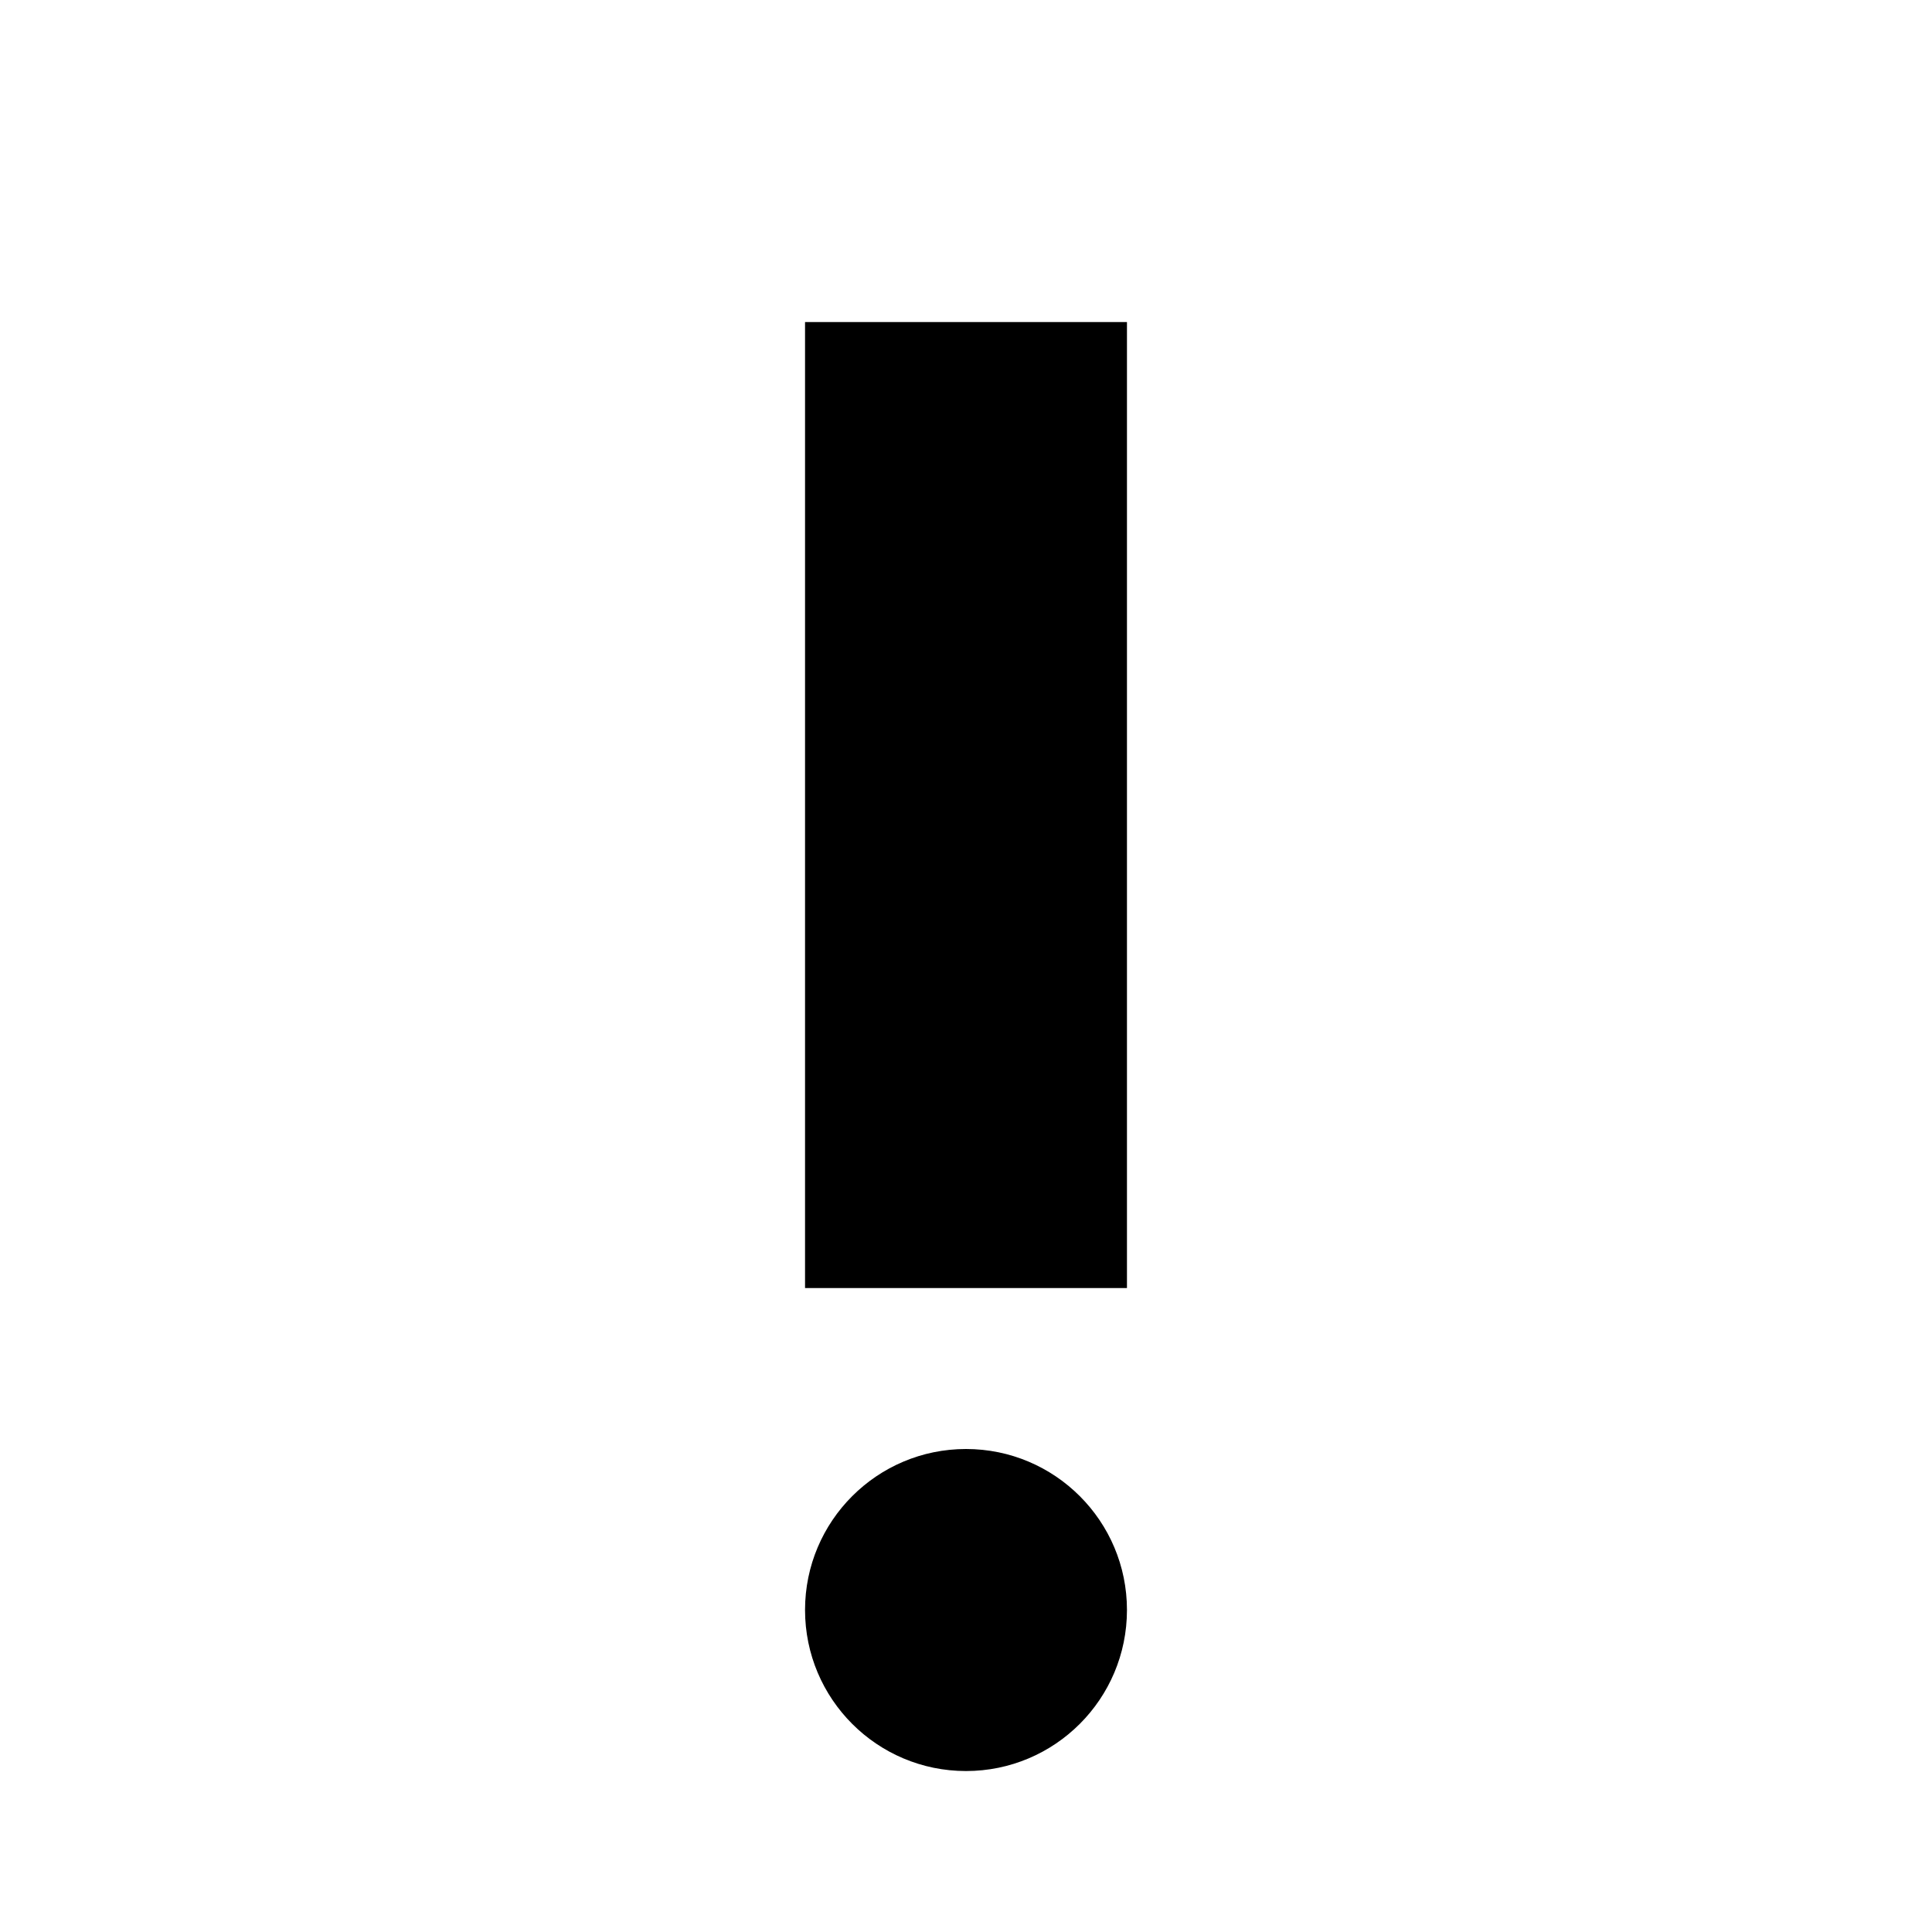
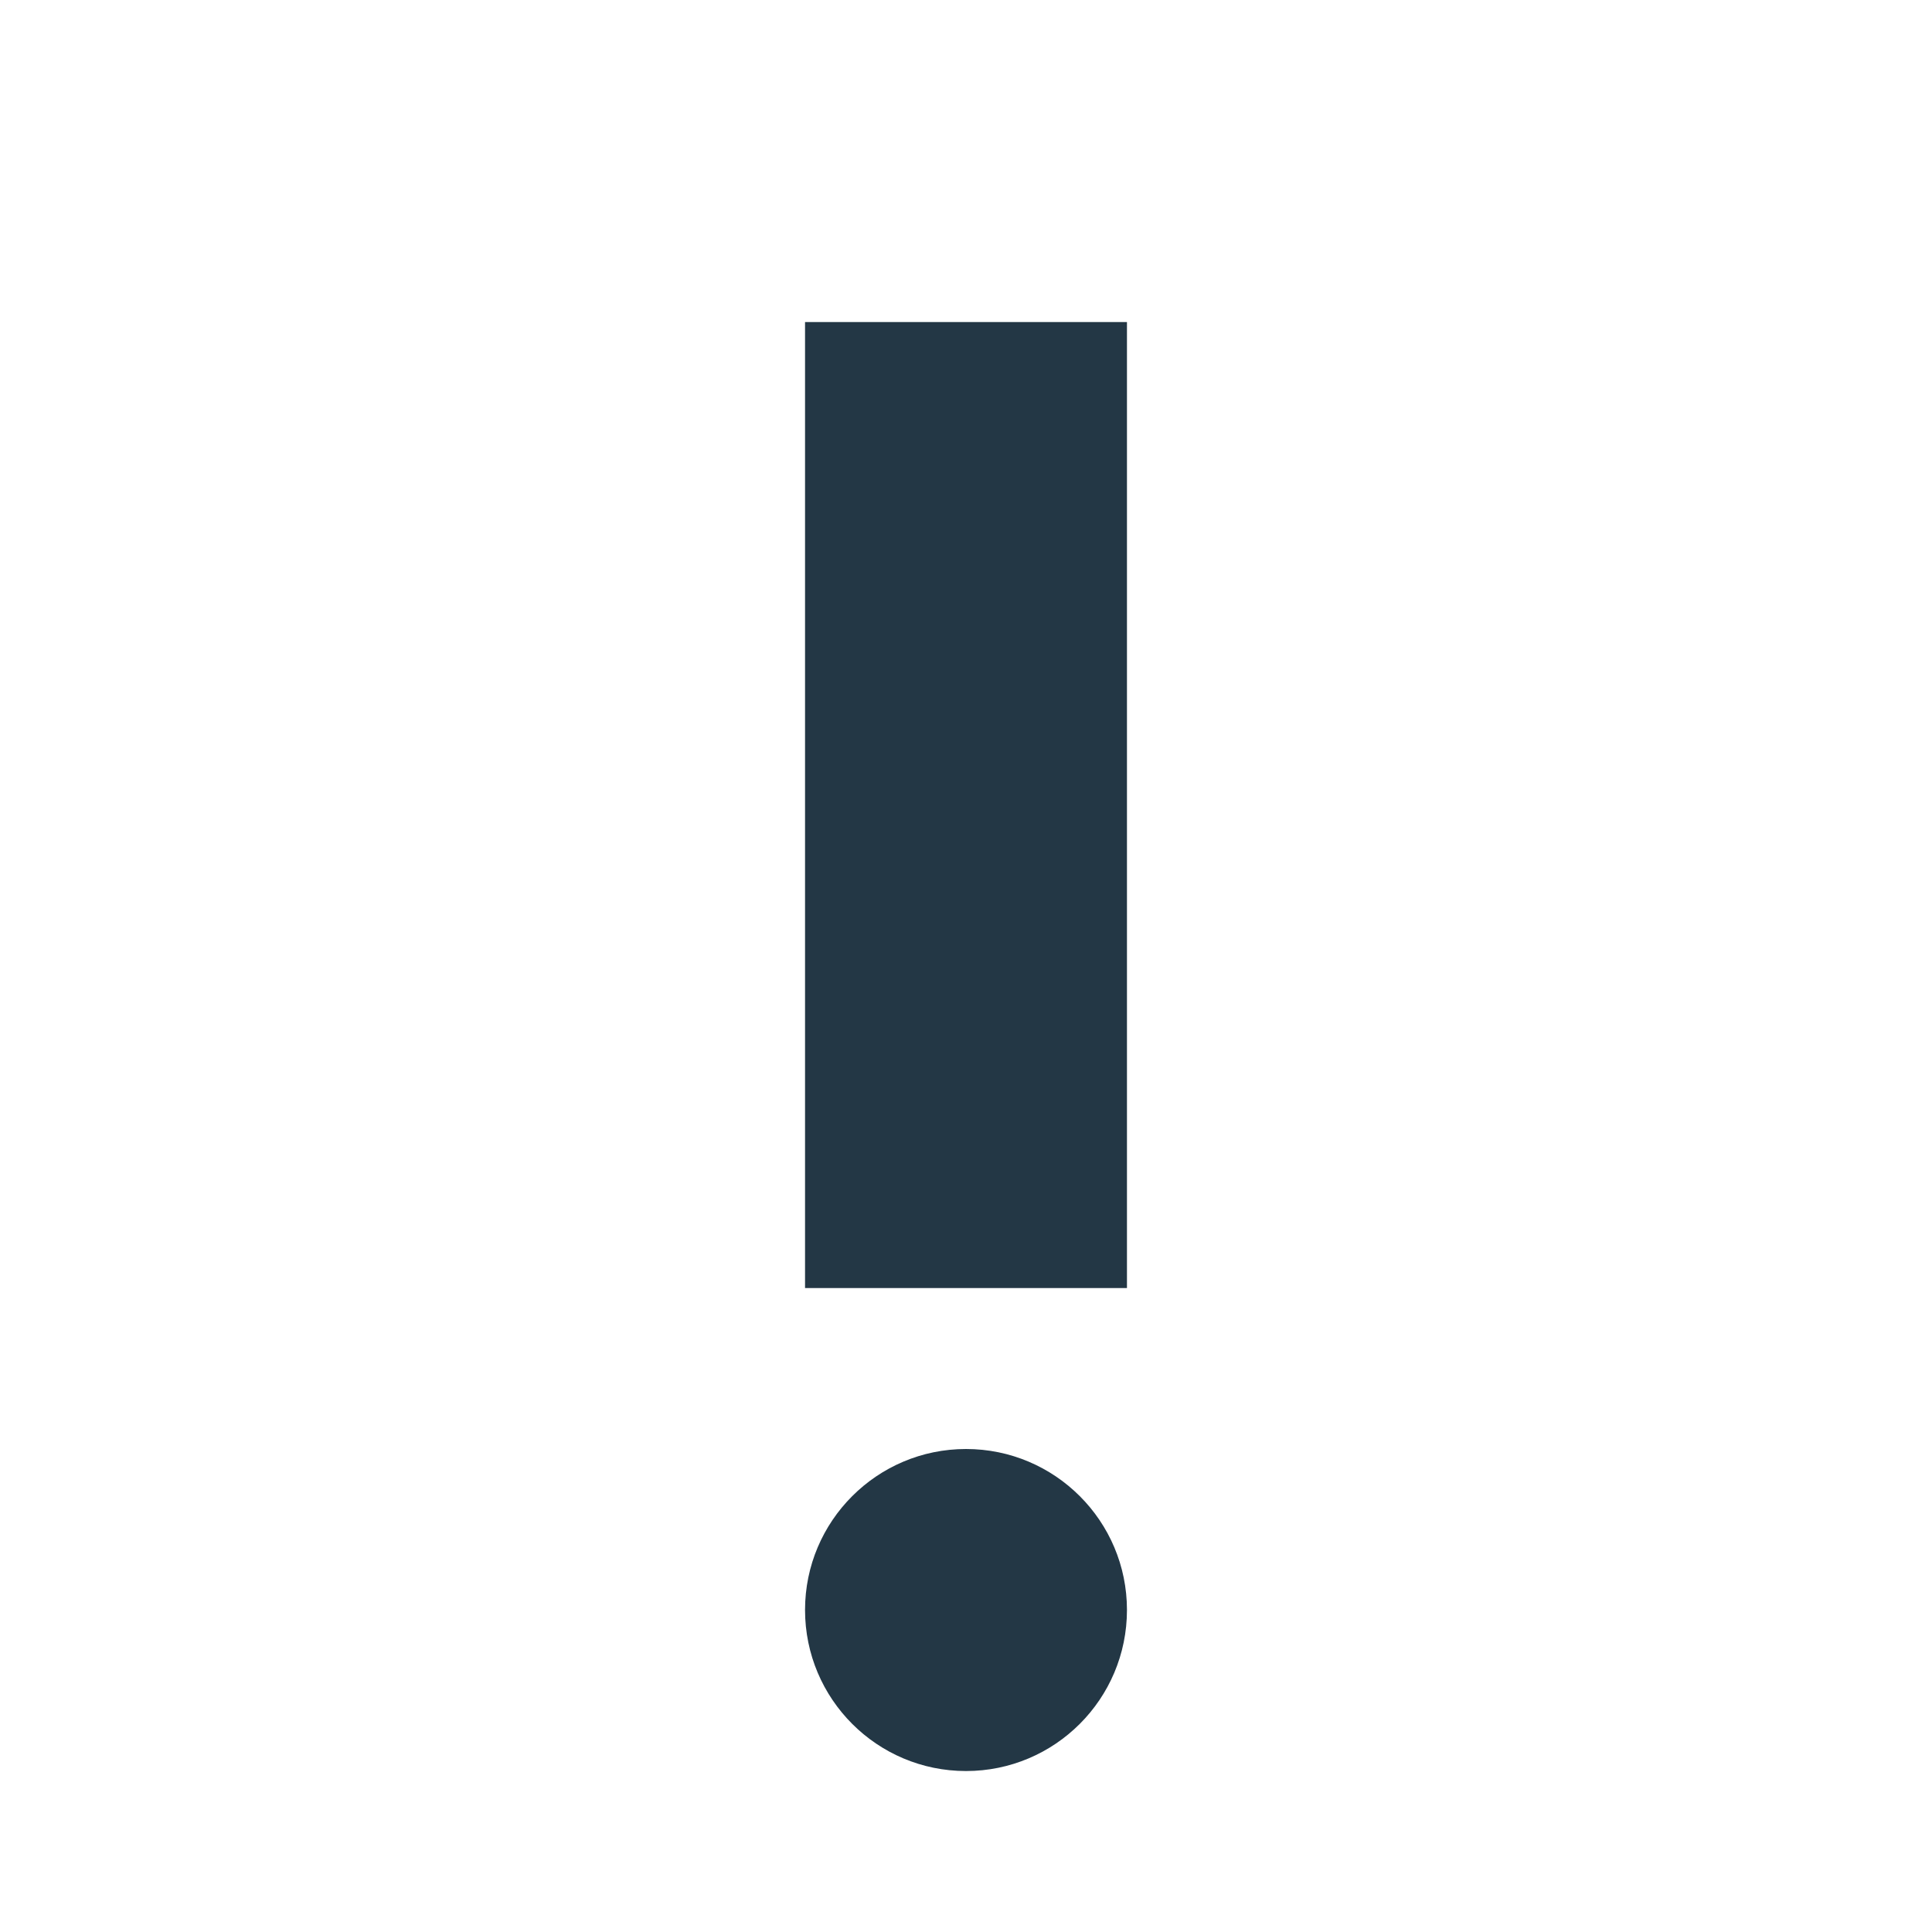
- <svg xmlns="http://www.w3.org/2000/svg" fill="currentColor" width="16px" height="16px" viewBox="0 0 16 16" version="1.1">
-   <path d="M0 0h24v24H0z" fill="none" />
-   <path d="M8,12 C8.736,12 9.333,12.597 9.333,13.333 C9.333,14.07 8.736,14.667 8,14.667 C7.264,14.667 6.667,14.07 6.667,13.333 C6.667,12.597 7.264,12 8,12 Z M9.333,2.667 L9.333,10.667 L6.667,10.667 L6.667,2.667 L9.333,2.667 Z" id="Combined-Shape" fill-rule="nonzero" />
+ <svg xmlns="http://www.w3.org/2000/svg" width="16px" height="16px" viewBox="0 0 16 16" version="1.1">
+   <g id="Icons/Notification/priority-high-12px" stroke="none" stroke-width="1" fill="none" fill-rule="evenodd">
+     <rect id="Spacer" x="0" y="0" width="16" height="16" />
+     <path d="M8,12 C8.736,12 9.333,12.597 9.333,13.333 C9.333,14.07 8.736,14.667 8,14.667 C7.264,14.667 6.667,14.07 6.667,13.333 C6.667,12.597 7.264,12 8,12 Z M9.333,2.667 L9.333,10.667 L6.667,10.667 L6.667,2.667 L9.333,2.667 Z" id="Combined-Shape" fill="#233745" fill-rule="nonzero" />
+   </g>
</svg>
